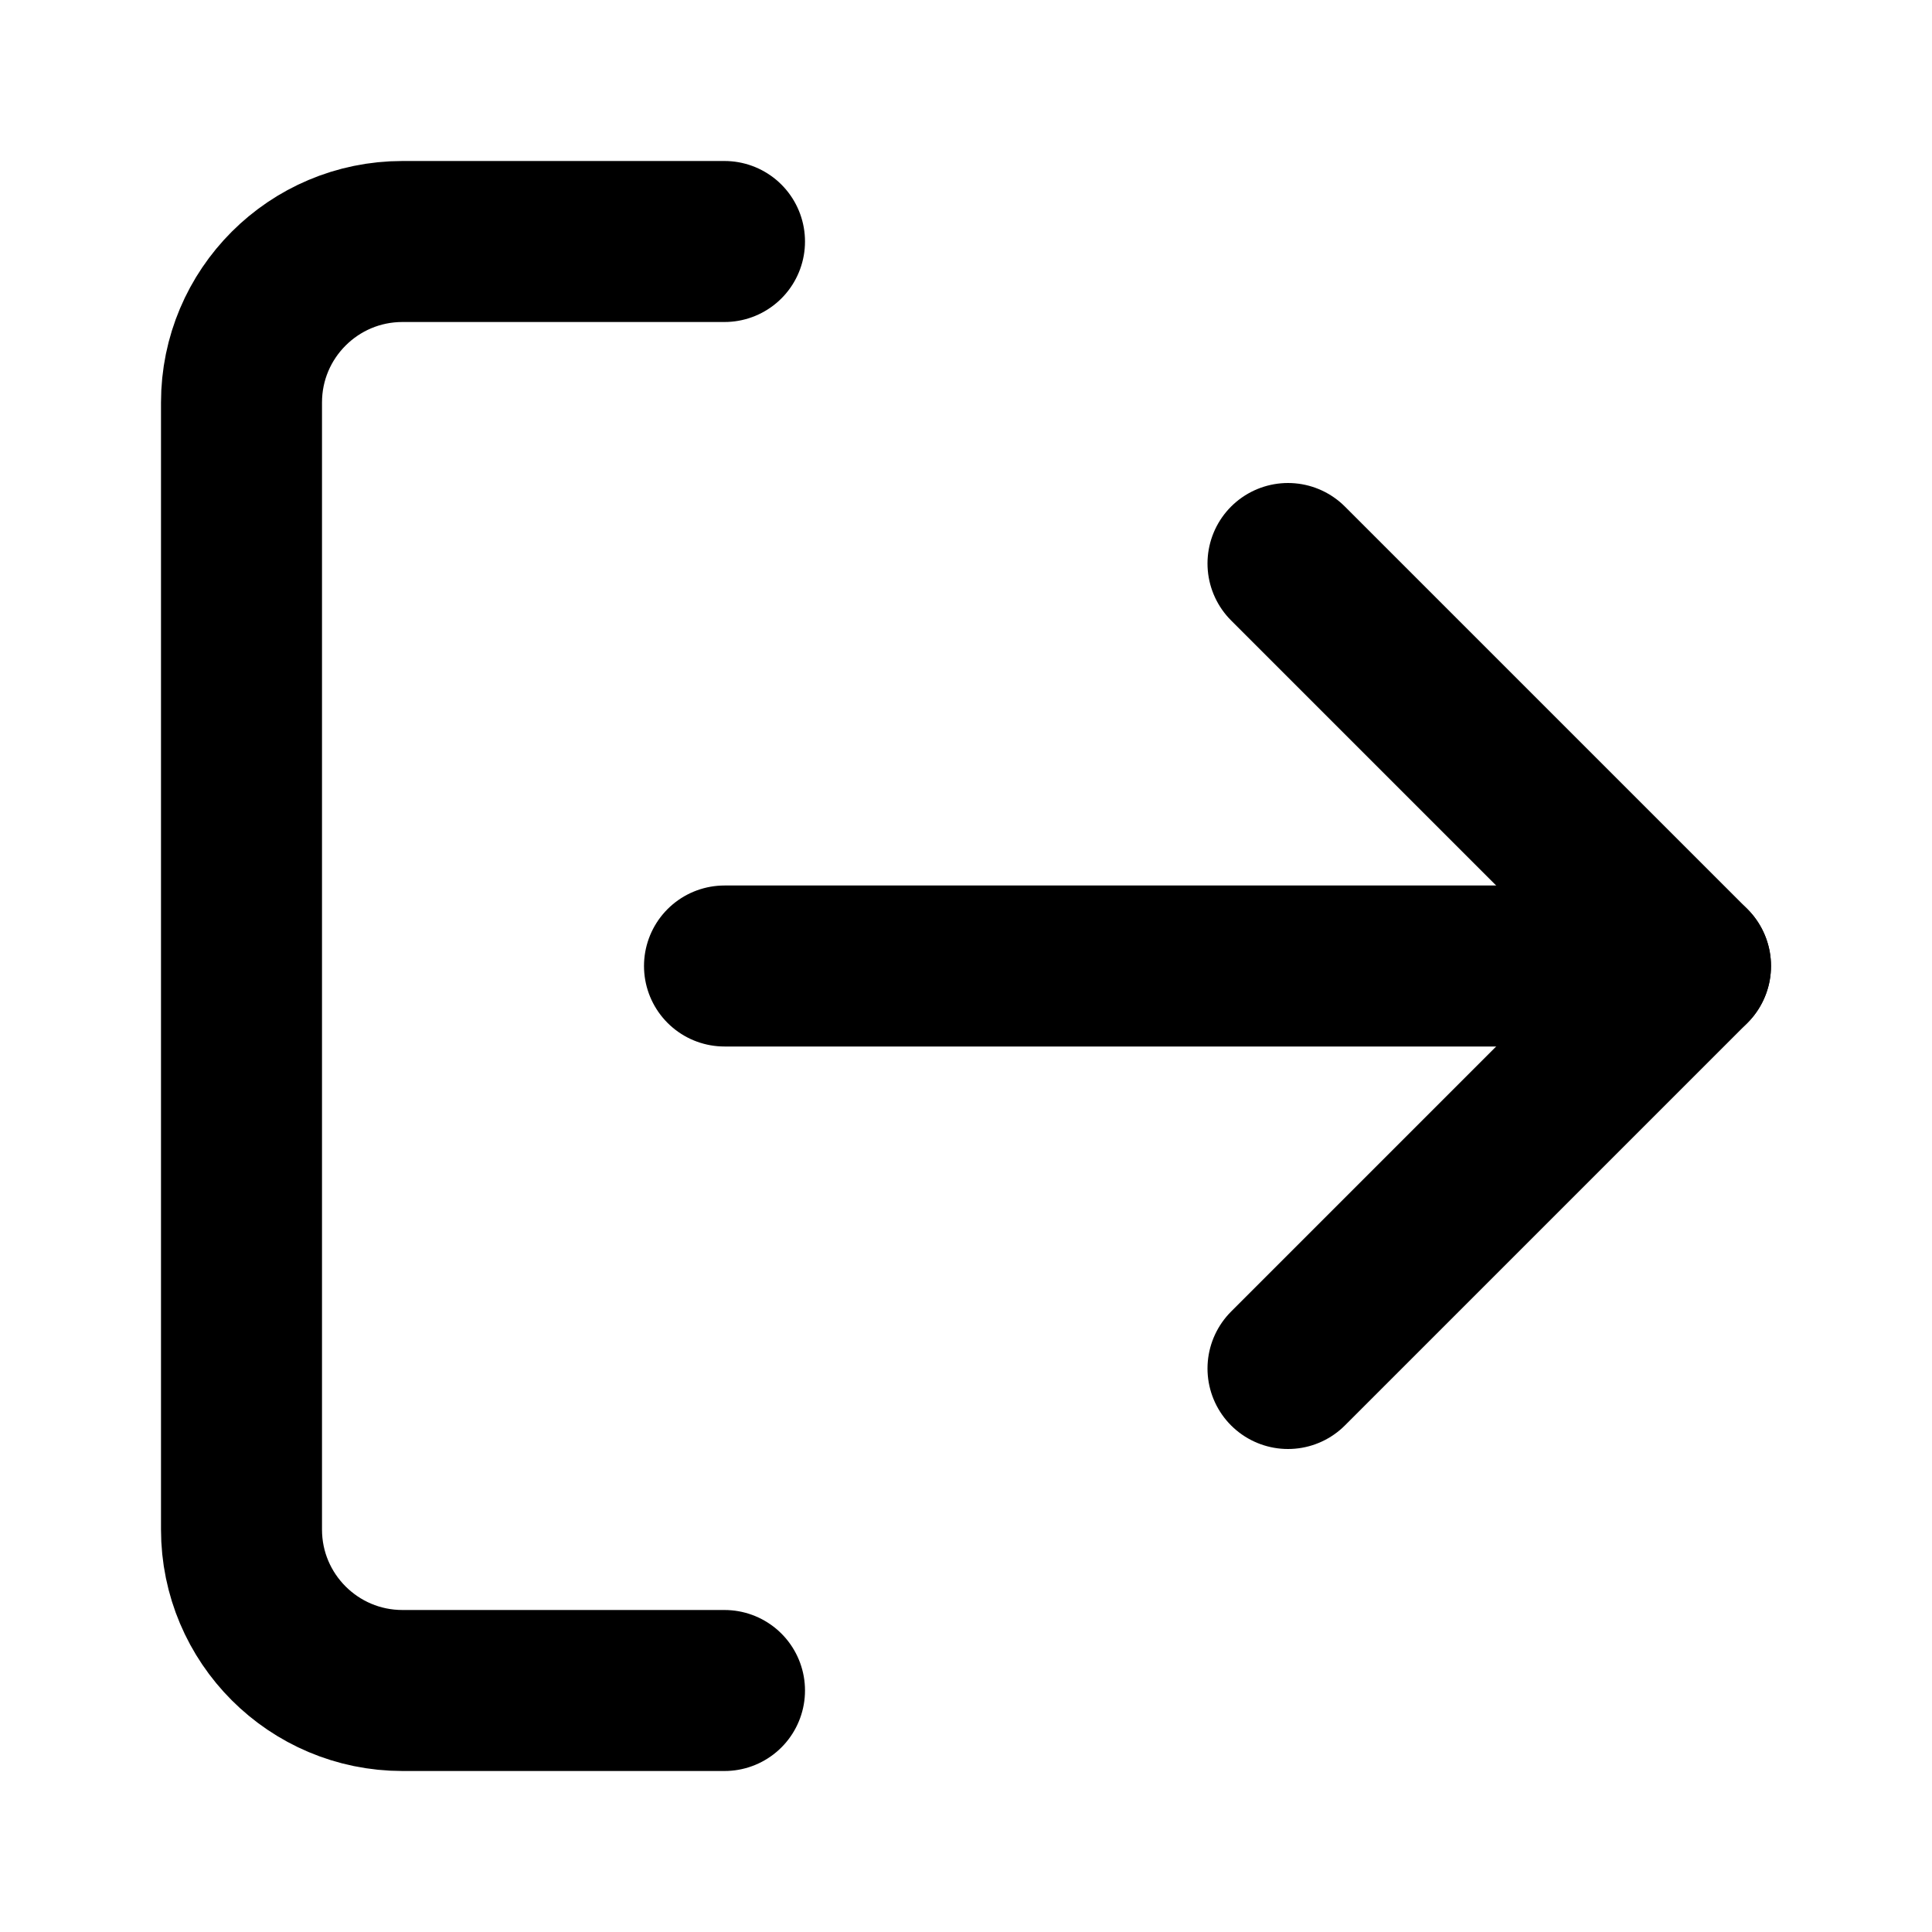
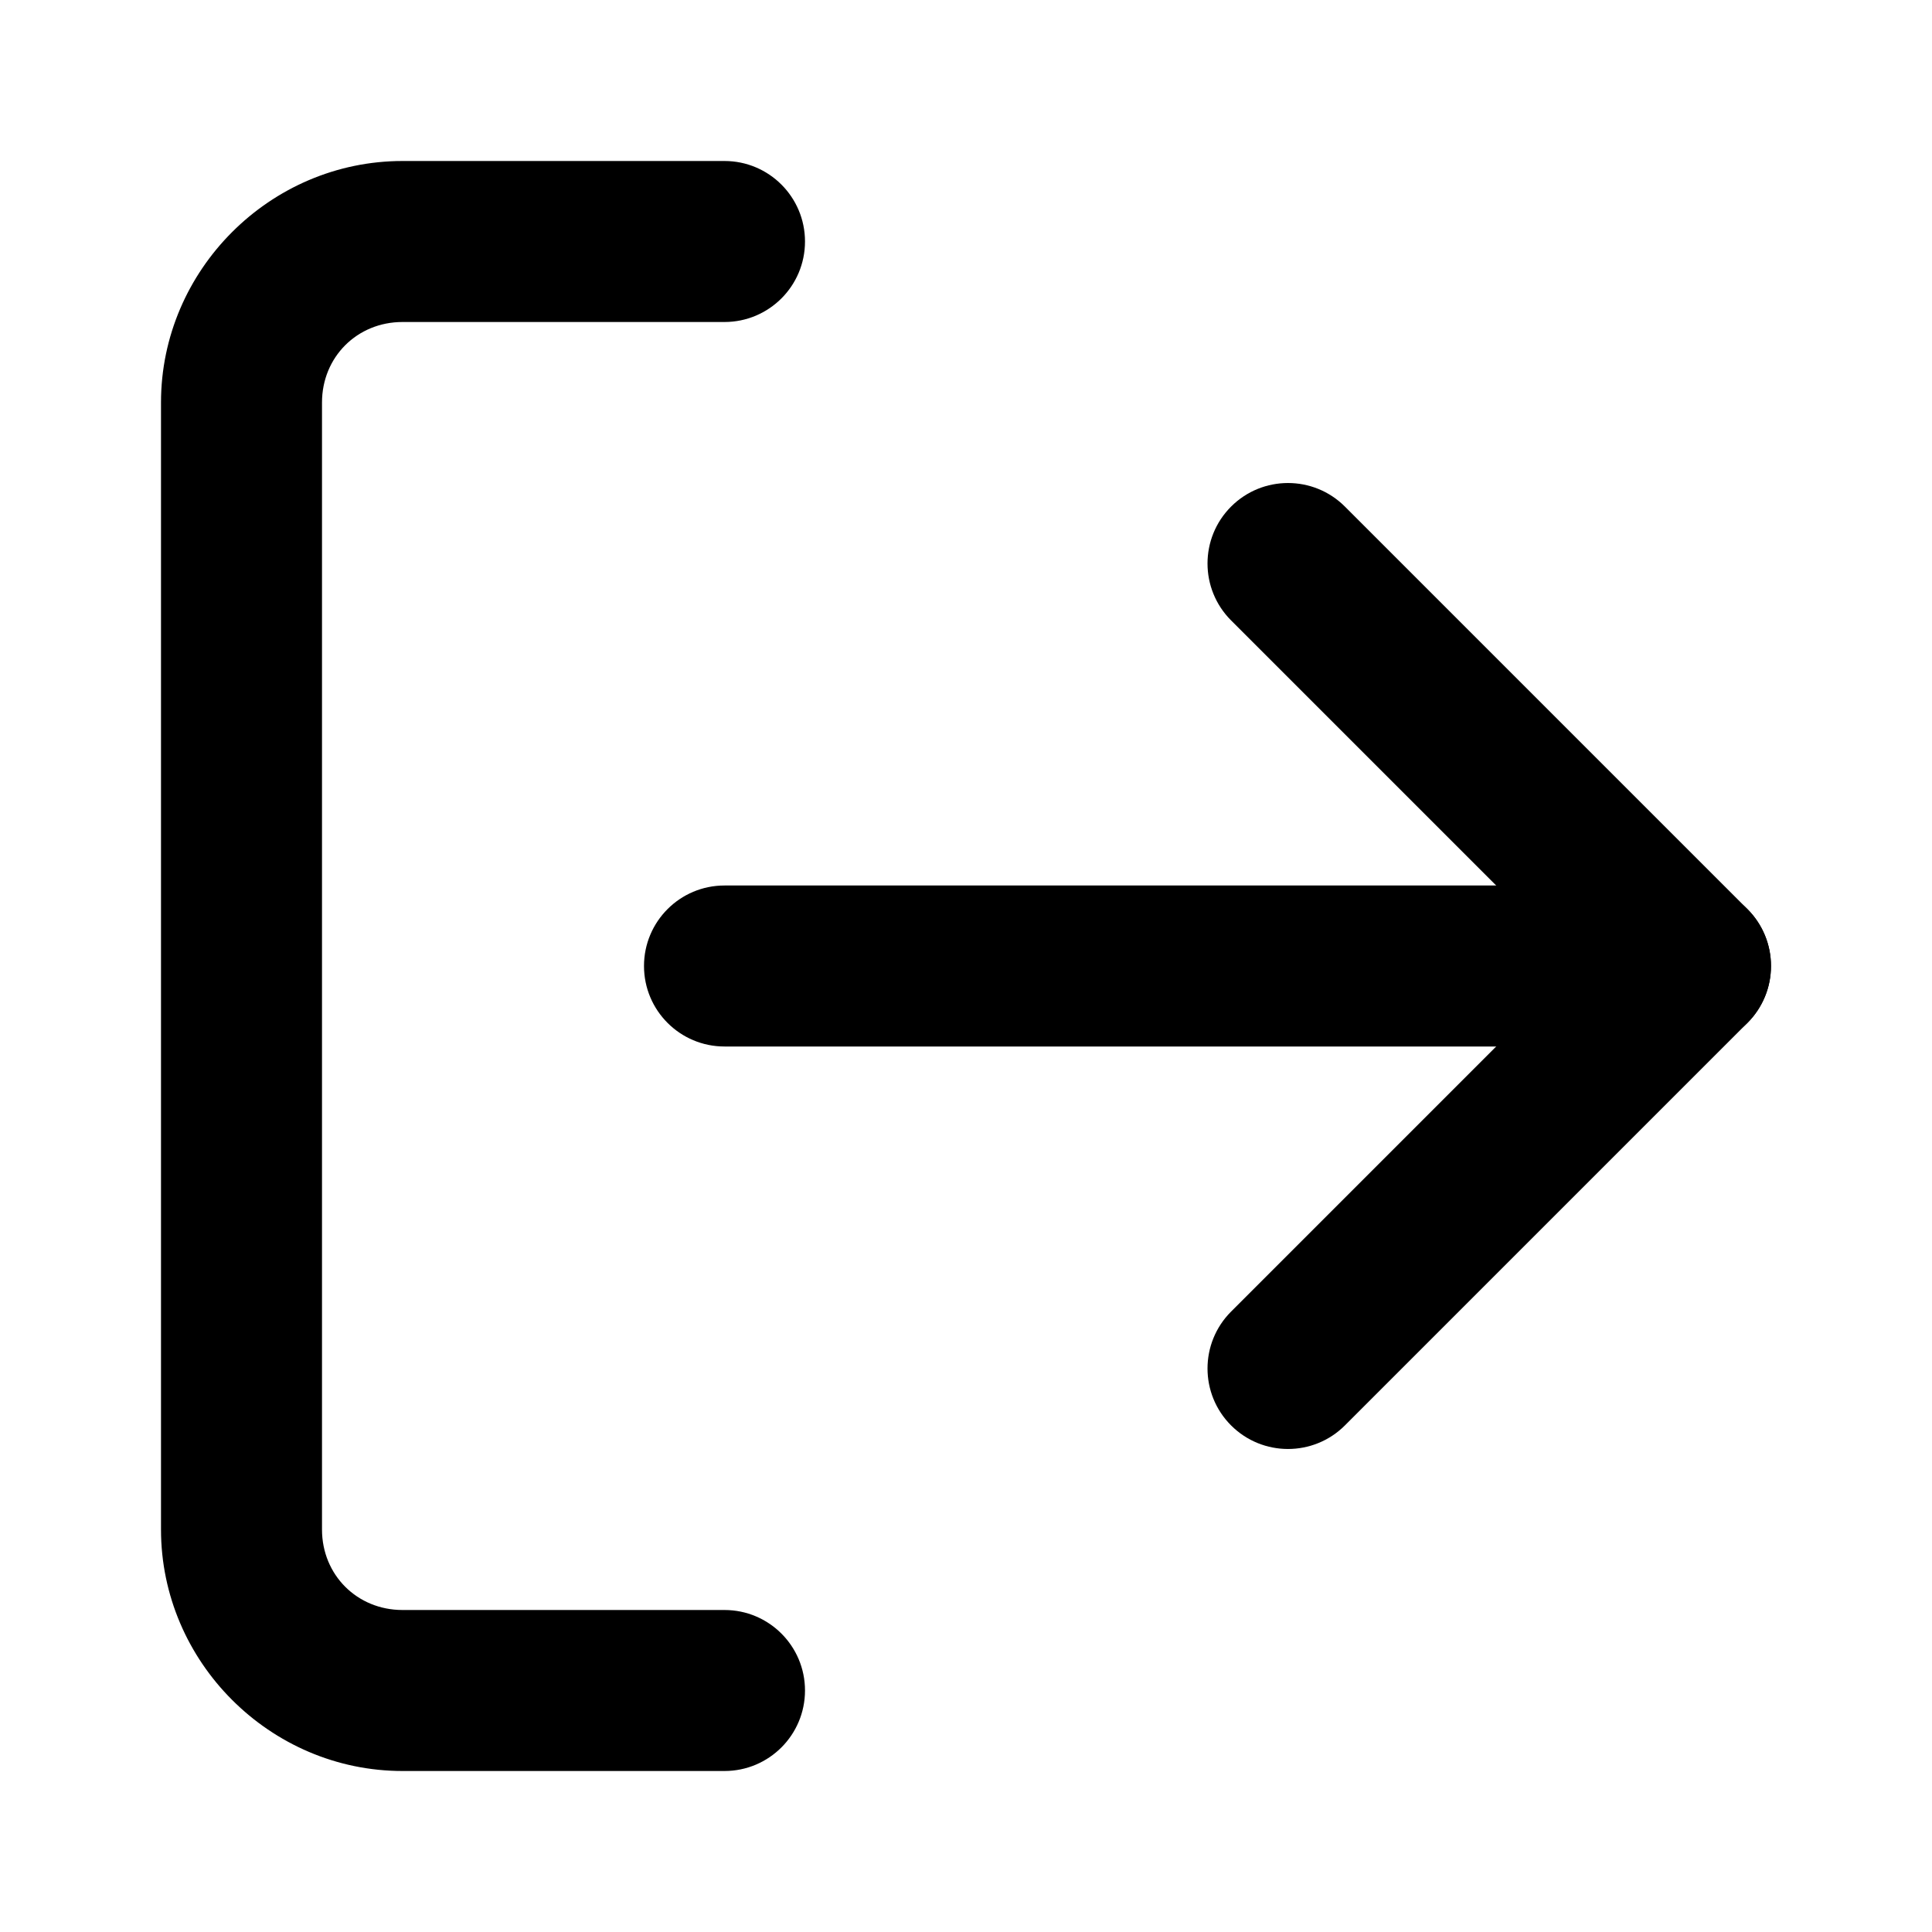
- <svg xmlns="http://www.w3.org/2000/svg" width="32" height="32" viewBox="0 0 24 24" fill="none" stroke="currentColor" stroke-width="2" stroke-linecap="round" stroke-linejoin="round" class="feather feather-log-out">
-   <path d="M9 21H5a2 2 0 0 1-2-2V5a2 2 0 0 1 2-2h4" />
-   <polyline points="16 17 21 12 16 7" />
-   <line x1="21" y1="12" x2="9" y2="12" />
+ <svg xmlns="http://www.w3.org/2000/svg" width="32" height="32" viewBox="0 0 24 24" fill="none" stroke="currentColor" stroke-width="2" stroke-linecap="round" stroke-linejoin="round" class="feather feather-log-out" version="1.1" id="svg1">
+   <defs id="defs1" />
+   <path style="baseline-shift:baseline;display:inline;overflow:visible;vector-effect:none;fill:#000000;stroke:none;stroke-linecap:butt;stroke-linejoin:miter;enable-background:accumulate;stop-color:#000000;stop-opacity:1;opacity:1" d="M 5,2 C 3.355,2 2,3.355 2,5 v 14 c 0,1.645 1.355,3 3,3 H 9 A 1,1 0 0 0 10,21 1,1 0 0 0 9,20 H 5 C 4.436,20 4,19.564 4,19 V 5 C 4,4.436 4.436,4 5,4 H 9 A 1,1 0 0 0 10,3 1,1 0 0 0 9,2 Z" id="path1" />
+   <path style="baseline-shift:baseline;display:inline;overflow:visible;vector-effect:none;fill:#000000;stroke:none;stroke-linecap:butt;stroke-linejoin:miter;enable-background:accumulate;stop-color:#000000;stop-opacity:1;opacity:1" d="m 15.293,6.293 a 1,1 0 0 0 0,1.414 L 19.586,12 15.293,16.293 a 1,1 0 0 0 0,1.414 1,1 0 0 0 1.414,0 l 5,-5 a 1,1 0 0 0 0,-1.414 l -5,-5 a 1,1 0 0 0 -1.414,0 z" id="polyline1" />
+   <path style="baseline-shift:baseline;display:inline;overflow:visible;vector-effect:none;fill:#000000;stroke:none;stroke-linecap:butt;stroke-linejoin:miter;enable-background:accumulate;stop-color:#000000;stop-opacity:1;opacity:1" d="m 9,11 a 1,1 0 0 0 -1,1 1,1 0 0 0 1,1 h 12 a 1,1 0 0 0 1,-1 1,1 0 0 0 -1,-1 z" id="line1" />
</svg>
